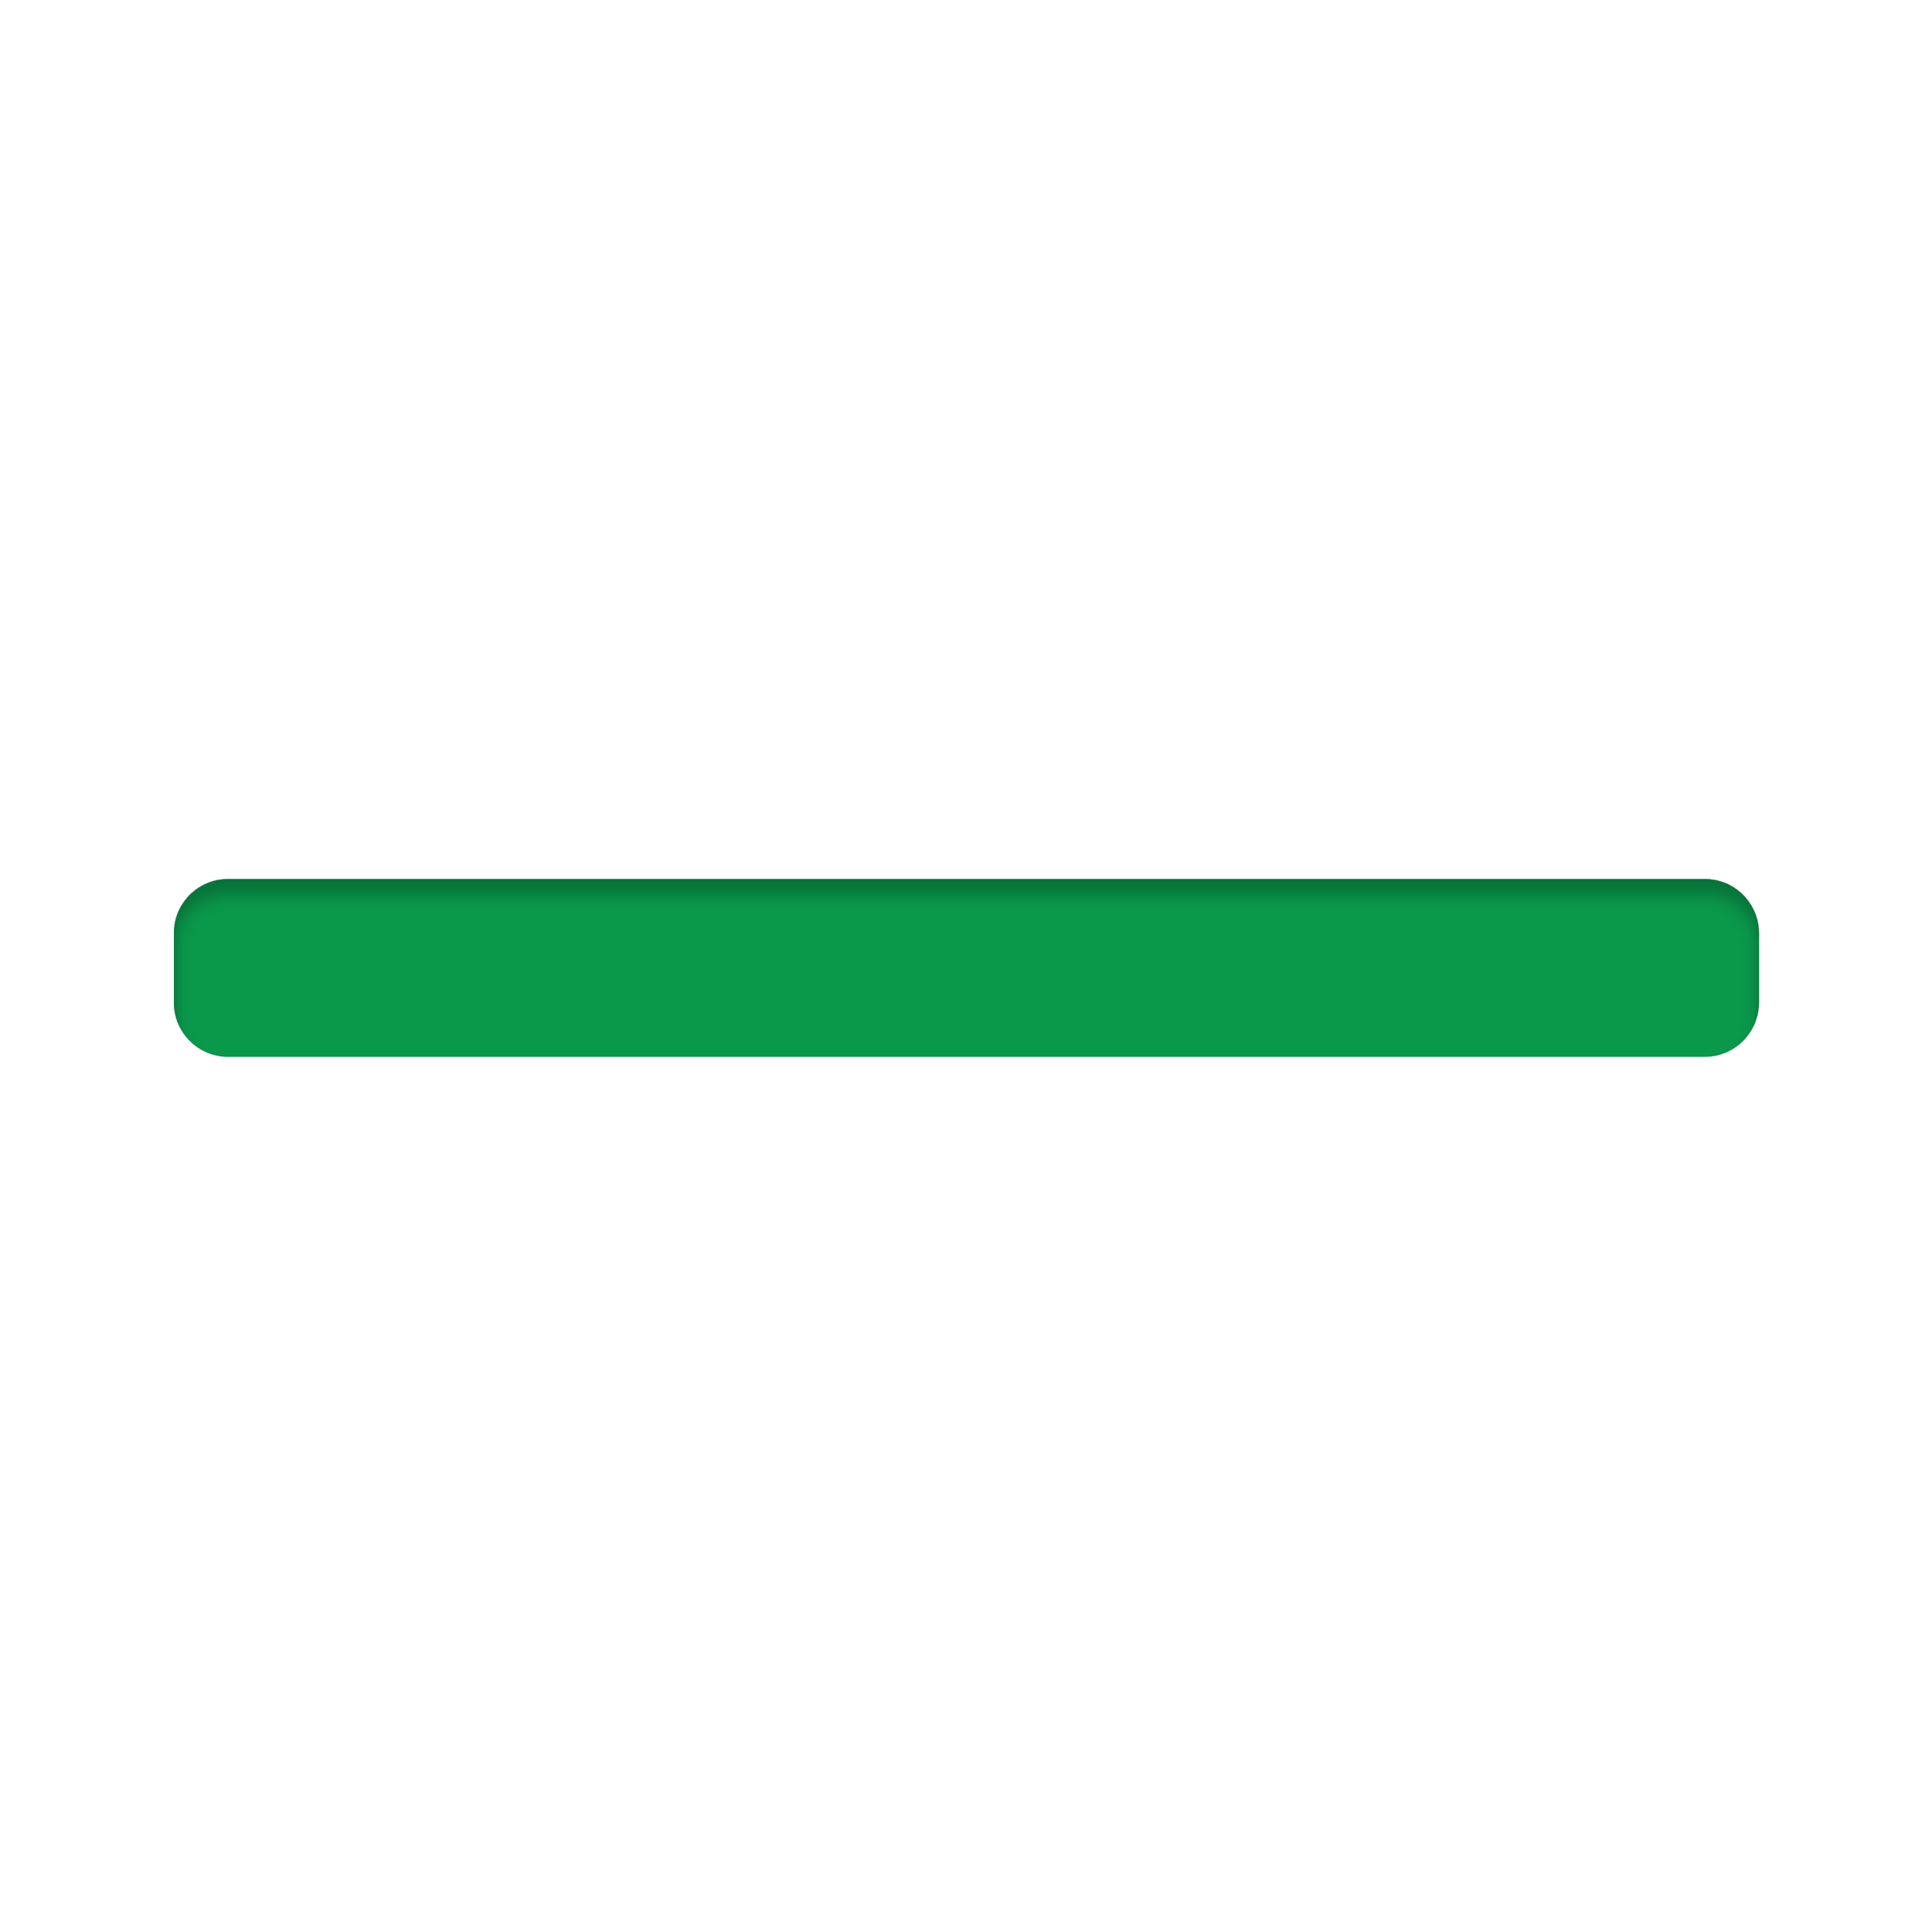
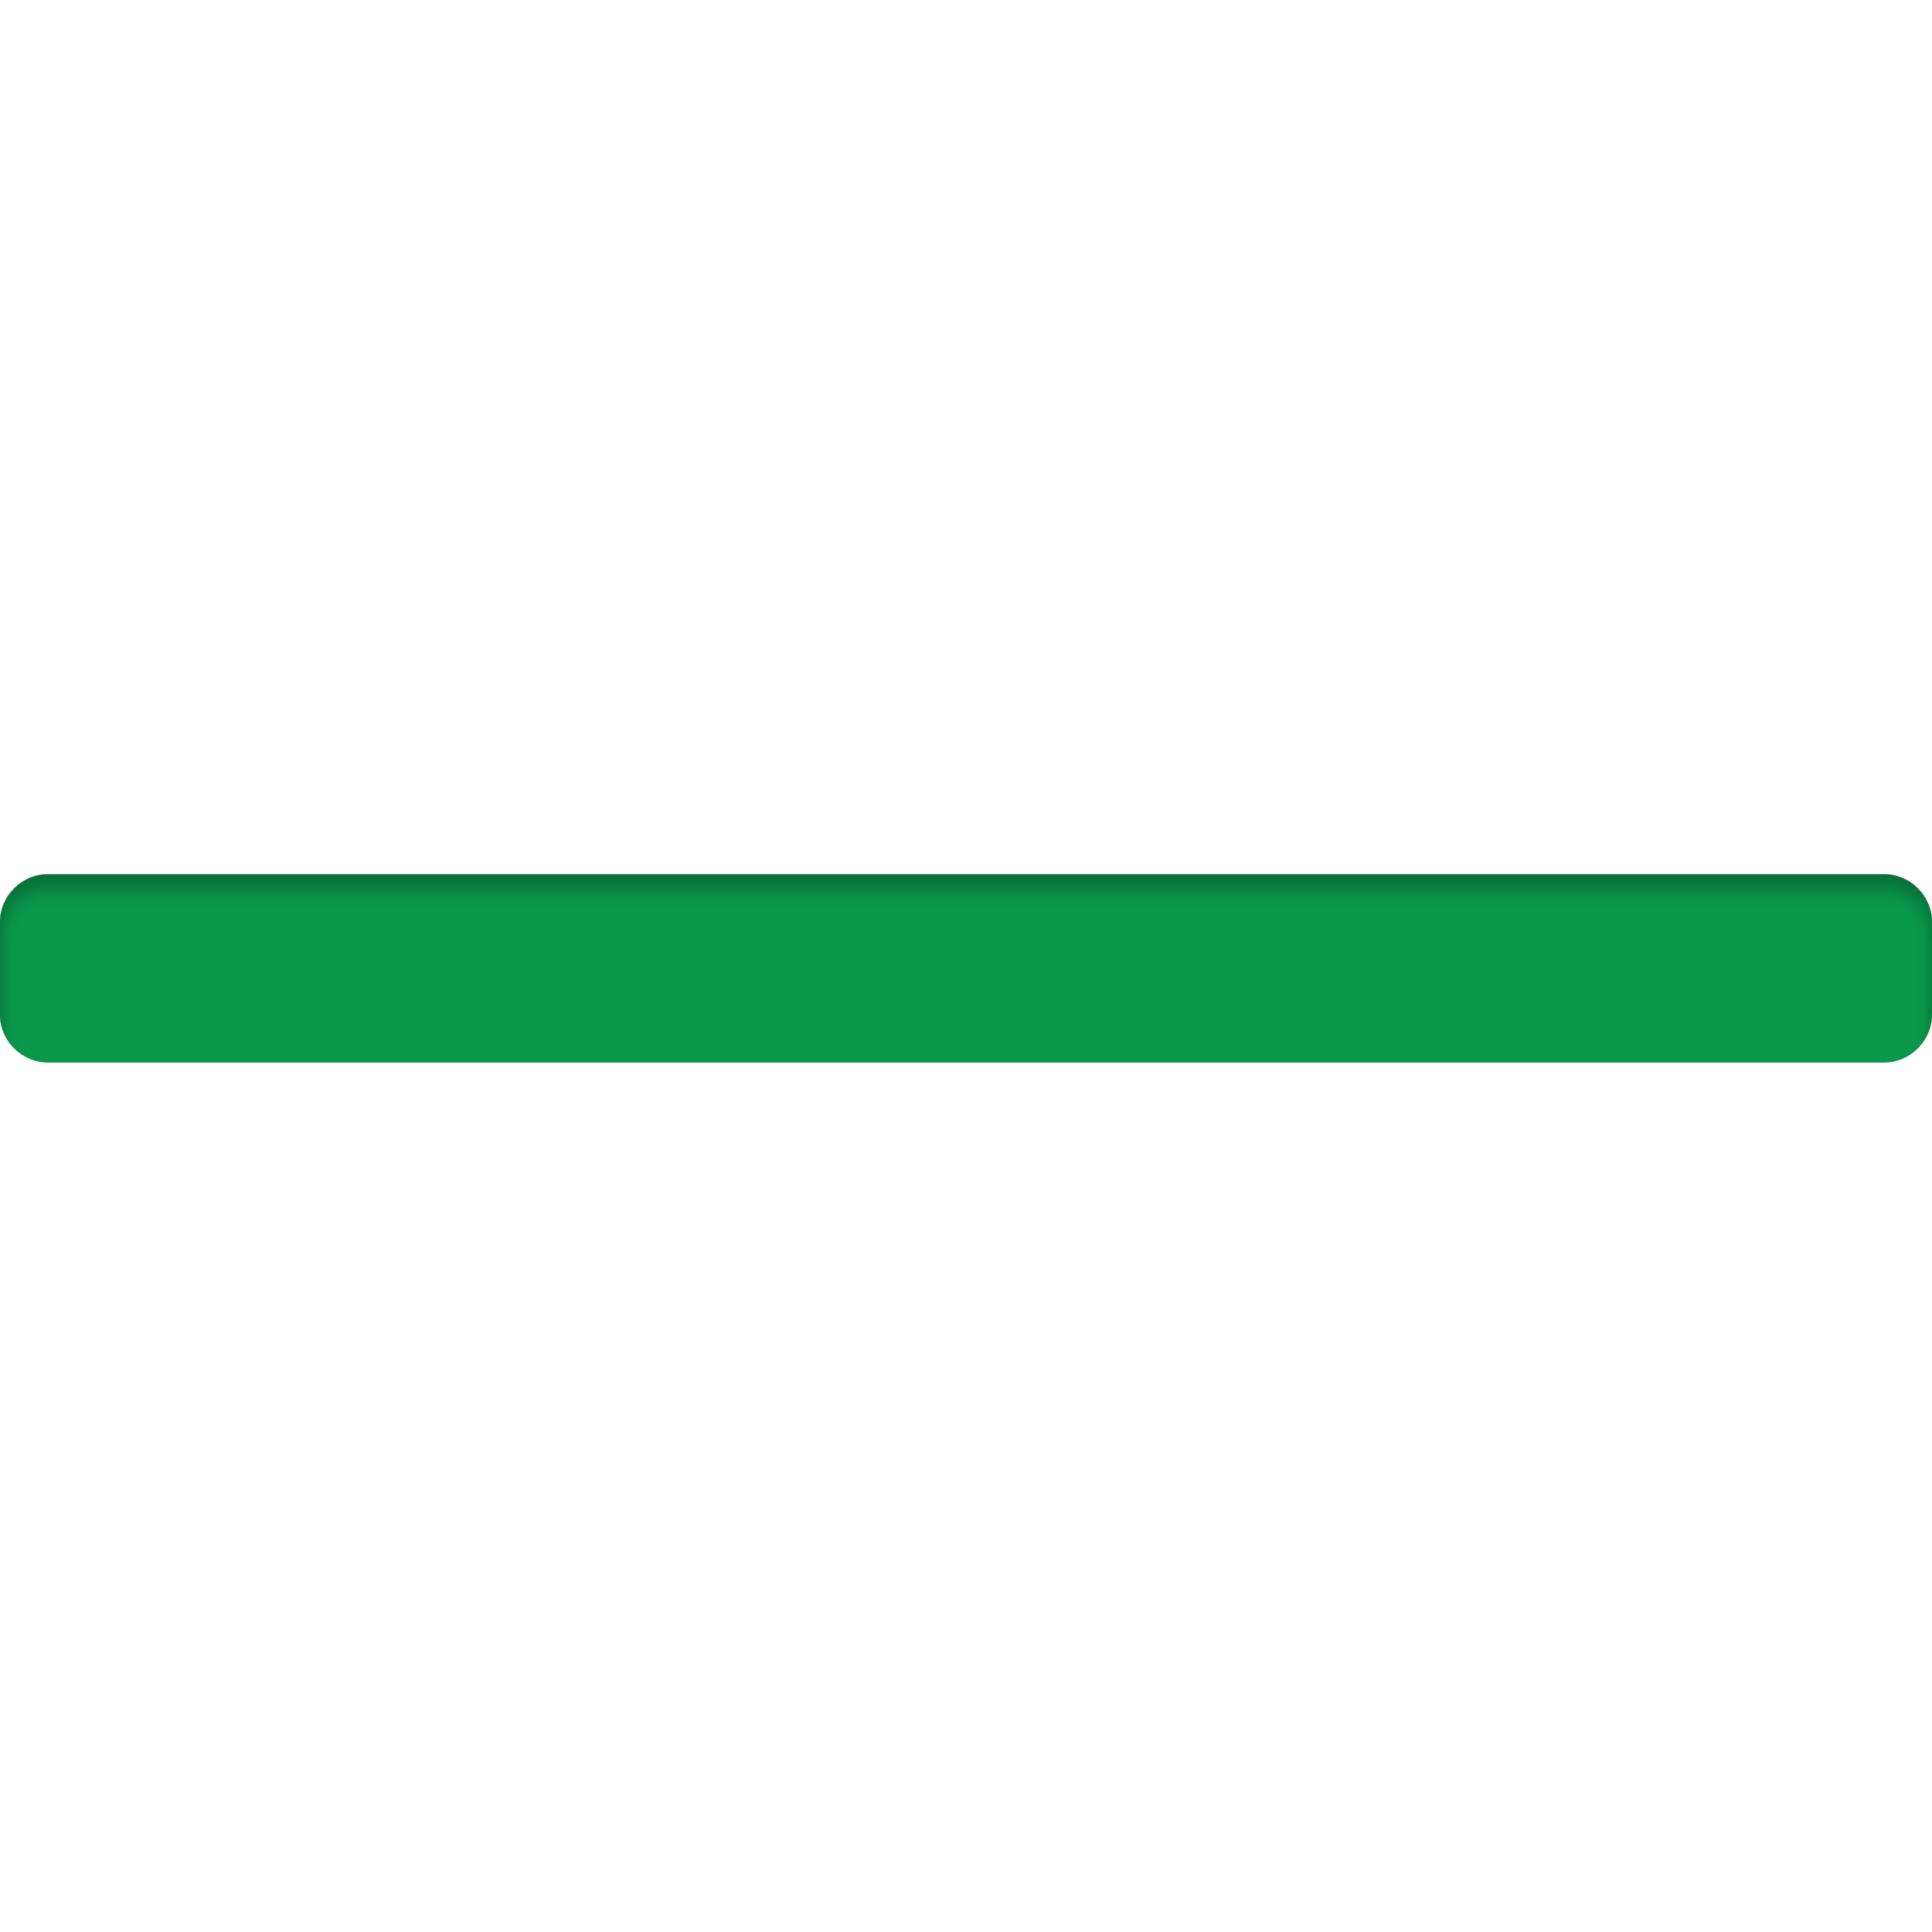
<svg xmlns="http://www.w3.org/2000/svg" width="400" height="400" viewBox="0 0 400 400" fill="none">
  <g filter="url(#filter0_i_1_92)">
-     <rect x="36" y="182" width="328.171" height="36.819" rx="11.229" fill="#0A984B" />
+     <rect y="181" width="400" height="39" rx="10" fill="#0A984B" />
  </g>
  <defs>
-     <filter id="filter0_i_1_92" x="36" y="182" width="328.171" height="40.027" filterUnits="userSpaceOnUse" color-interpolation-filters="sRGB">
+     <filter id="filter0_i_1_92" x="0" y="181" width="400" height="42.208" filterUnits="userSpaceOnUse" color-interpolation-filters="sRGB">
      <feFlood flood-opacity="0" result="BackgroundImageFix" />
      <feBlend mode="normal" in="SourceGraphic" in2="BackgroundImageFix" result="shape" />
      <feColorMatrix in="SourceAlpha" type="matrix" values="0 0 0 0 0 0 0 0 0 0 0 0 0 0 0 0 0 0 127 0" result="hardAlpha" />
      <feOffset dy="3.208" />
      <feGaussianBlur stdDeviation="1.604" />
      <feComposite in2="hardAlpha" operator="arithmetic" k2="-1" k3="1" />
      <feColorMatrix type="matrix" values="0 0 0 0 0 0 0 0 0 0 0 0 0 0 0 0 0 0 0.25 0" />
      <feBlend mode="normal" in2="shape" result="effect1_innerShadow_1_92" />
    </filter>
  </defs>
</svg>
